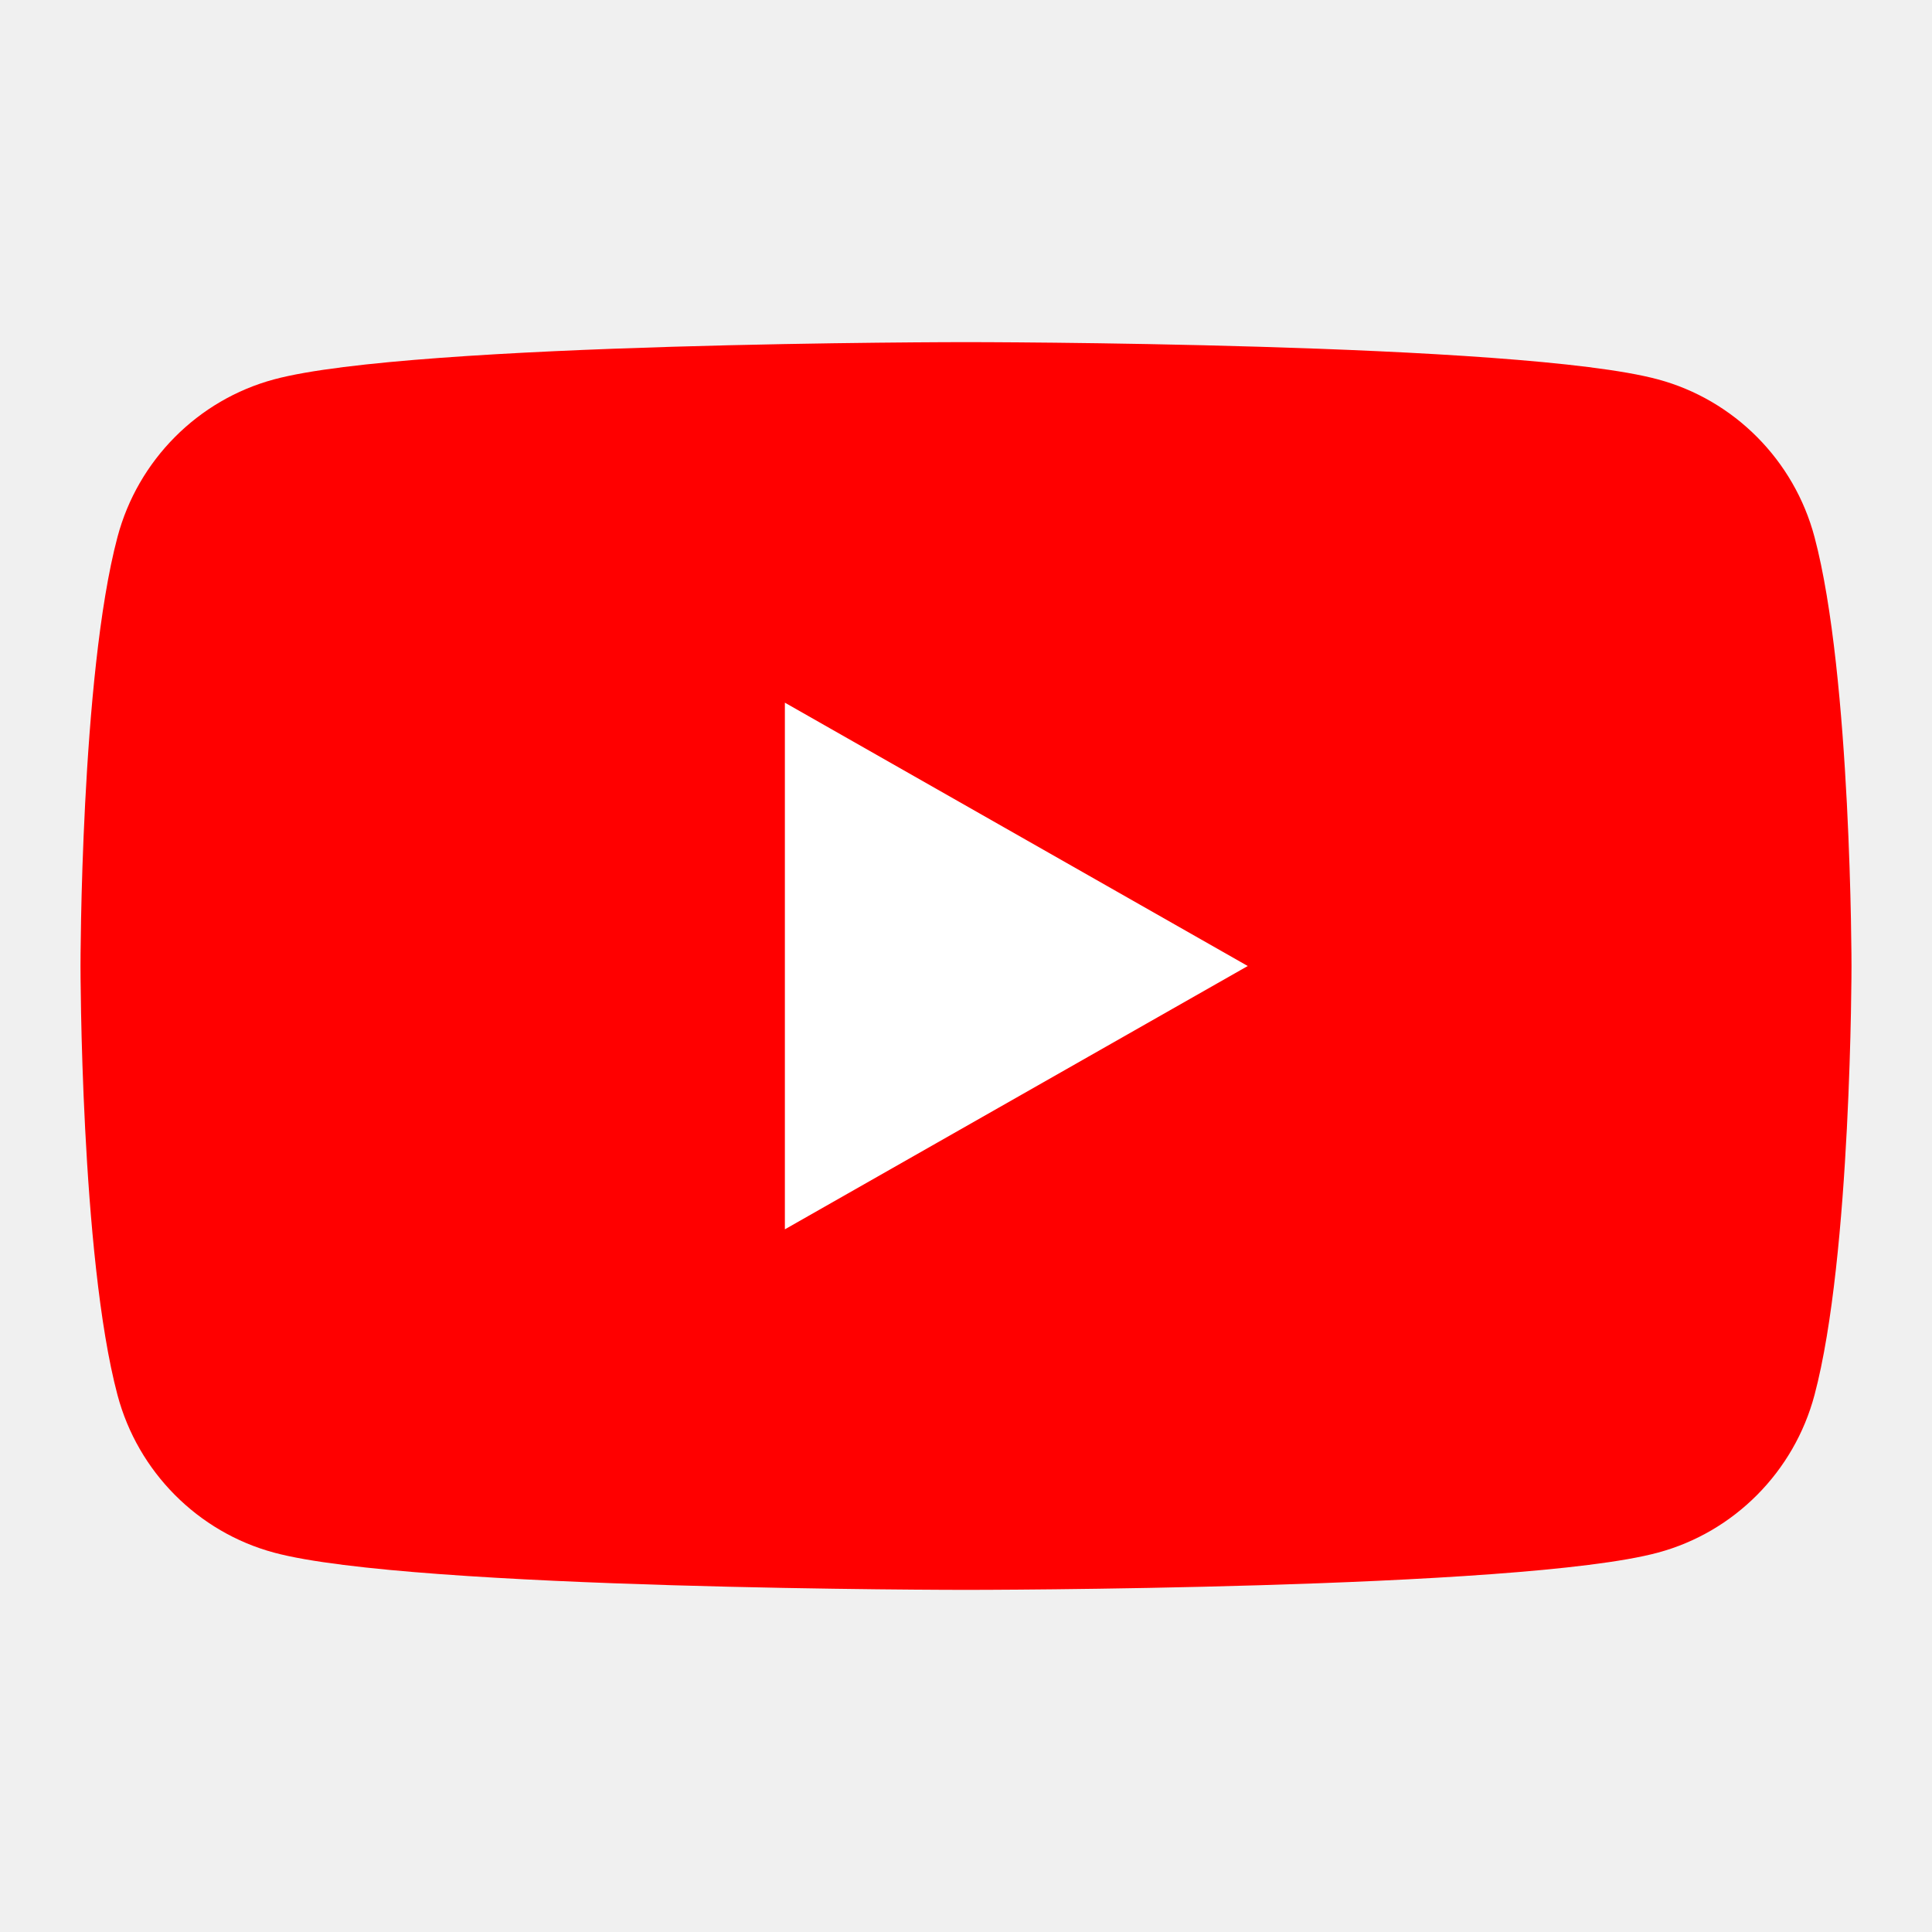
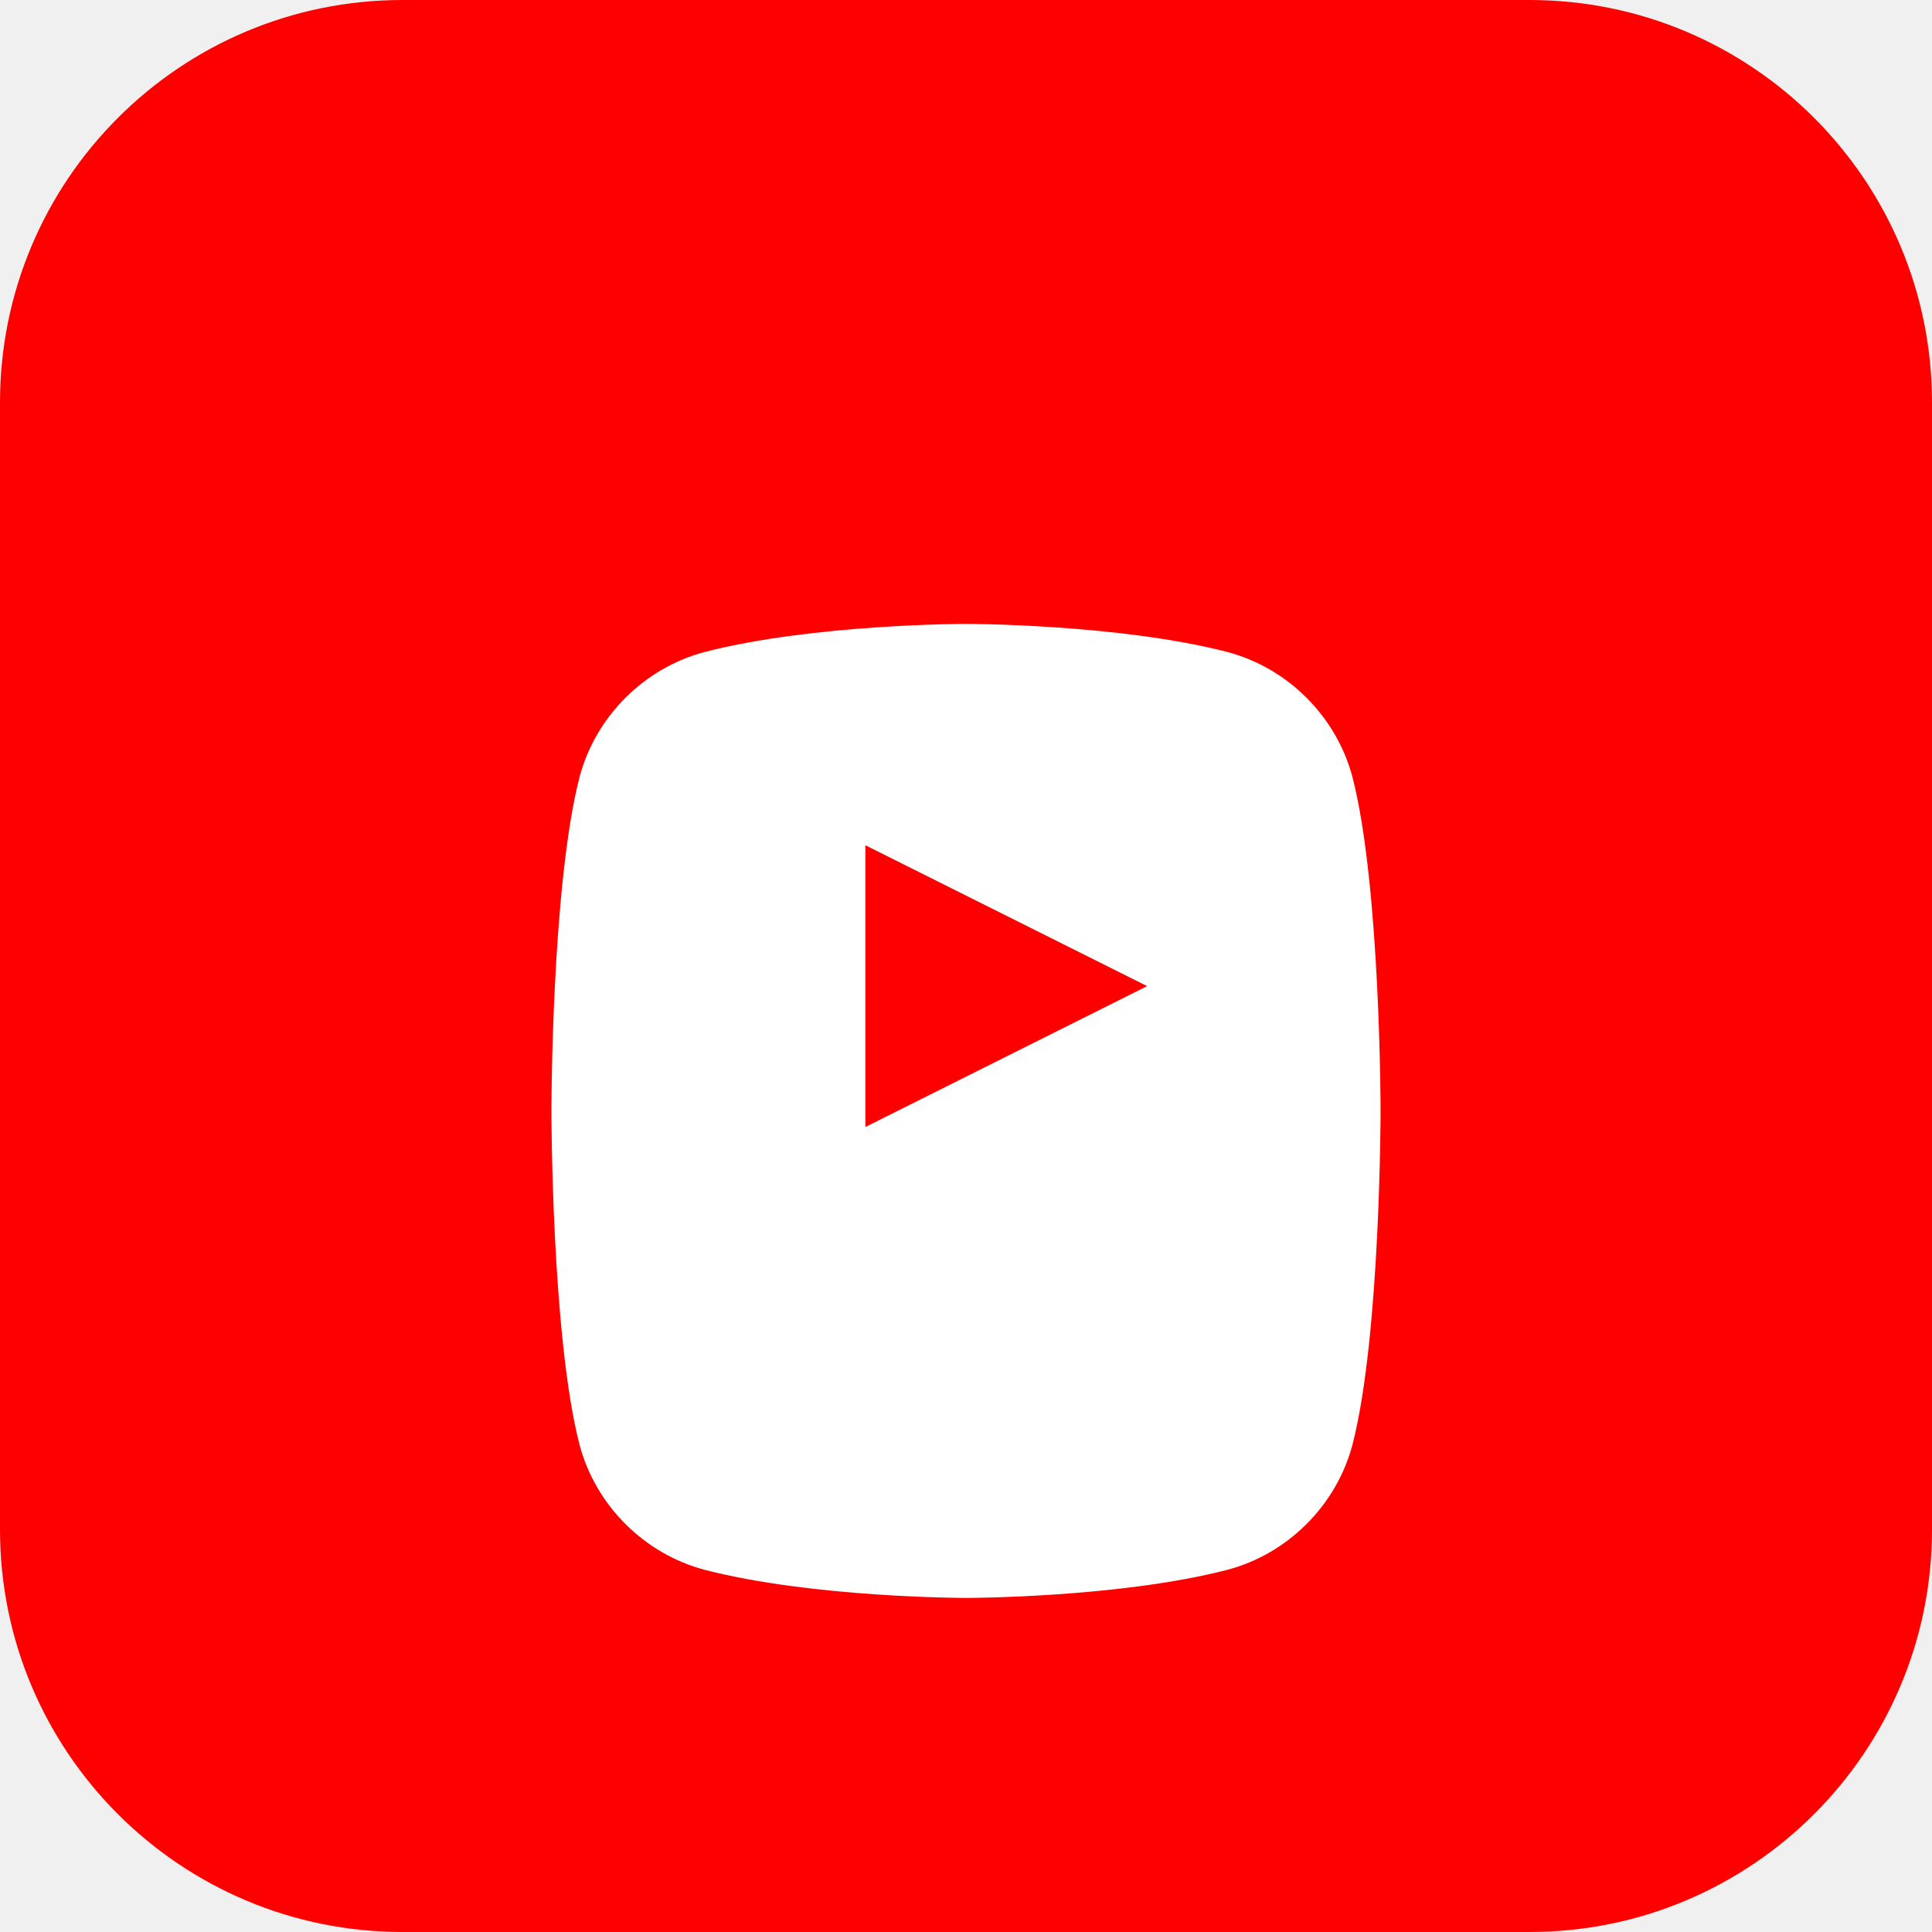
- <svg xmlns="http://www.w3.org/2000/svg" version="1.1" id="svg2" xml:space="preserve" width="256" height="256" viewBox="0 0 256 256">
-   <defs id="defs6">
-     <clipPath clipPathUnits="userSpaceOnUse" id="clipPath16">
-       <path d="M 0,192 H 192 V 0 H 0 Z" id="path14" />
-     </clipPath>
-   </defs>
-   <g id="g8" transform="matrix(1.333333,0,0,-1.333333,0,256)">
-     <g id="g10">
-       <g id="g12" clip-path="url(#clipPath16)">
-         <g id="g18" transform="translate(180.3223,138.6372)">
-           <path d="m 0,0 c -2.024,7.622 -7.987,13.624 -15.561,15.661 -13.724,3.702 -68.761,3.702 -68.761,3.702 0,0 -55.037,0 -68.762,-3.702 -7.573,-2.037 -13.537,-8.039 -15.561,-15.661 -3.677,-13.814 -3.677,-42.637 -3.677,-42.637 0,0 0,-28.822 3.677,-42.638 2.024,-7.621 7.988,-13.623 15.561,-15.661 13.725,-3.701 68.762,-3.701 68.762,-3.701 0,0 55.037,0 68.761,3.701 7.574,2.038 13.537,8.04 15.561,15.661 3.678,13.816 3.678,42.638 3.678,42.638 0,0 0,28.823 -3.678,42.637" style="fill:#ff0000;fill-opacity:1;fill-rule:nonzero;stroke:none" id="path20" />
-         </g>
-         <g id="g22" transform="translate(78,69.8311)">
-           <path d="M 0,0 46,26.168 0,52.338 Z" style="fill:#ffffff;fill-opacity:1;fill-rule:nonzero;stroke:none" id="path24" />
-         </g>
-       </g>
-     </g>
-   </g>
+ <svg xmlns="http://www.w3.org/2000/svg" viewBox="0 0 48 48" width="48" height="48">
+   <rect width="48" height="48" rx="10" fill="#FF0000" />
+   <path fill="#FFFFFF" d="M33.6 19.3c-.4-1.5-1.6-2.7-3.1-3.1C27.8 15.5 24 15.5 24 15.5s-3.8 0-6.5.7c-1.5.4-2.7 1.6-3.1 3.1-.7 2.7-.7 8.3-.7 8.3s0 5.6.7 8.3c.4 1.5 1.6 2.7 3.1 3.1 2.7.7 6.5.7 6.5.7s3.8 0 6.5-.7c1.5-.4 2.7-1.6 3.1-3.1.7-2.7.7-8.3.7-8.3s0-5.6-.7-8.3z" />
+   <polygon points="21.5,21 28.5,24.5 21.5,28" fill="#FF0000" />
</svg>
